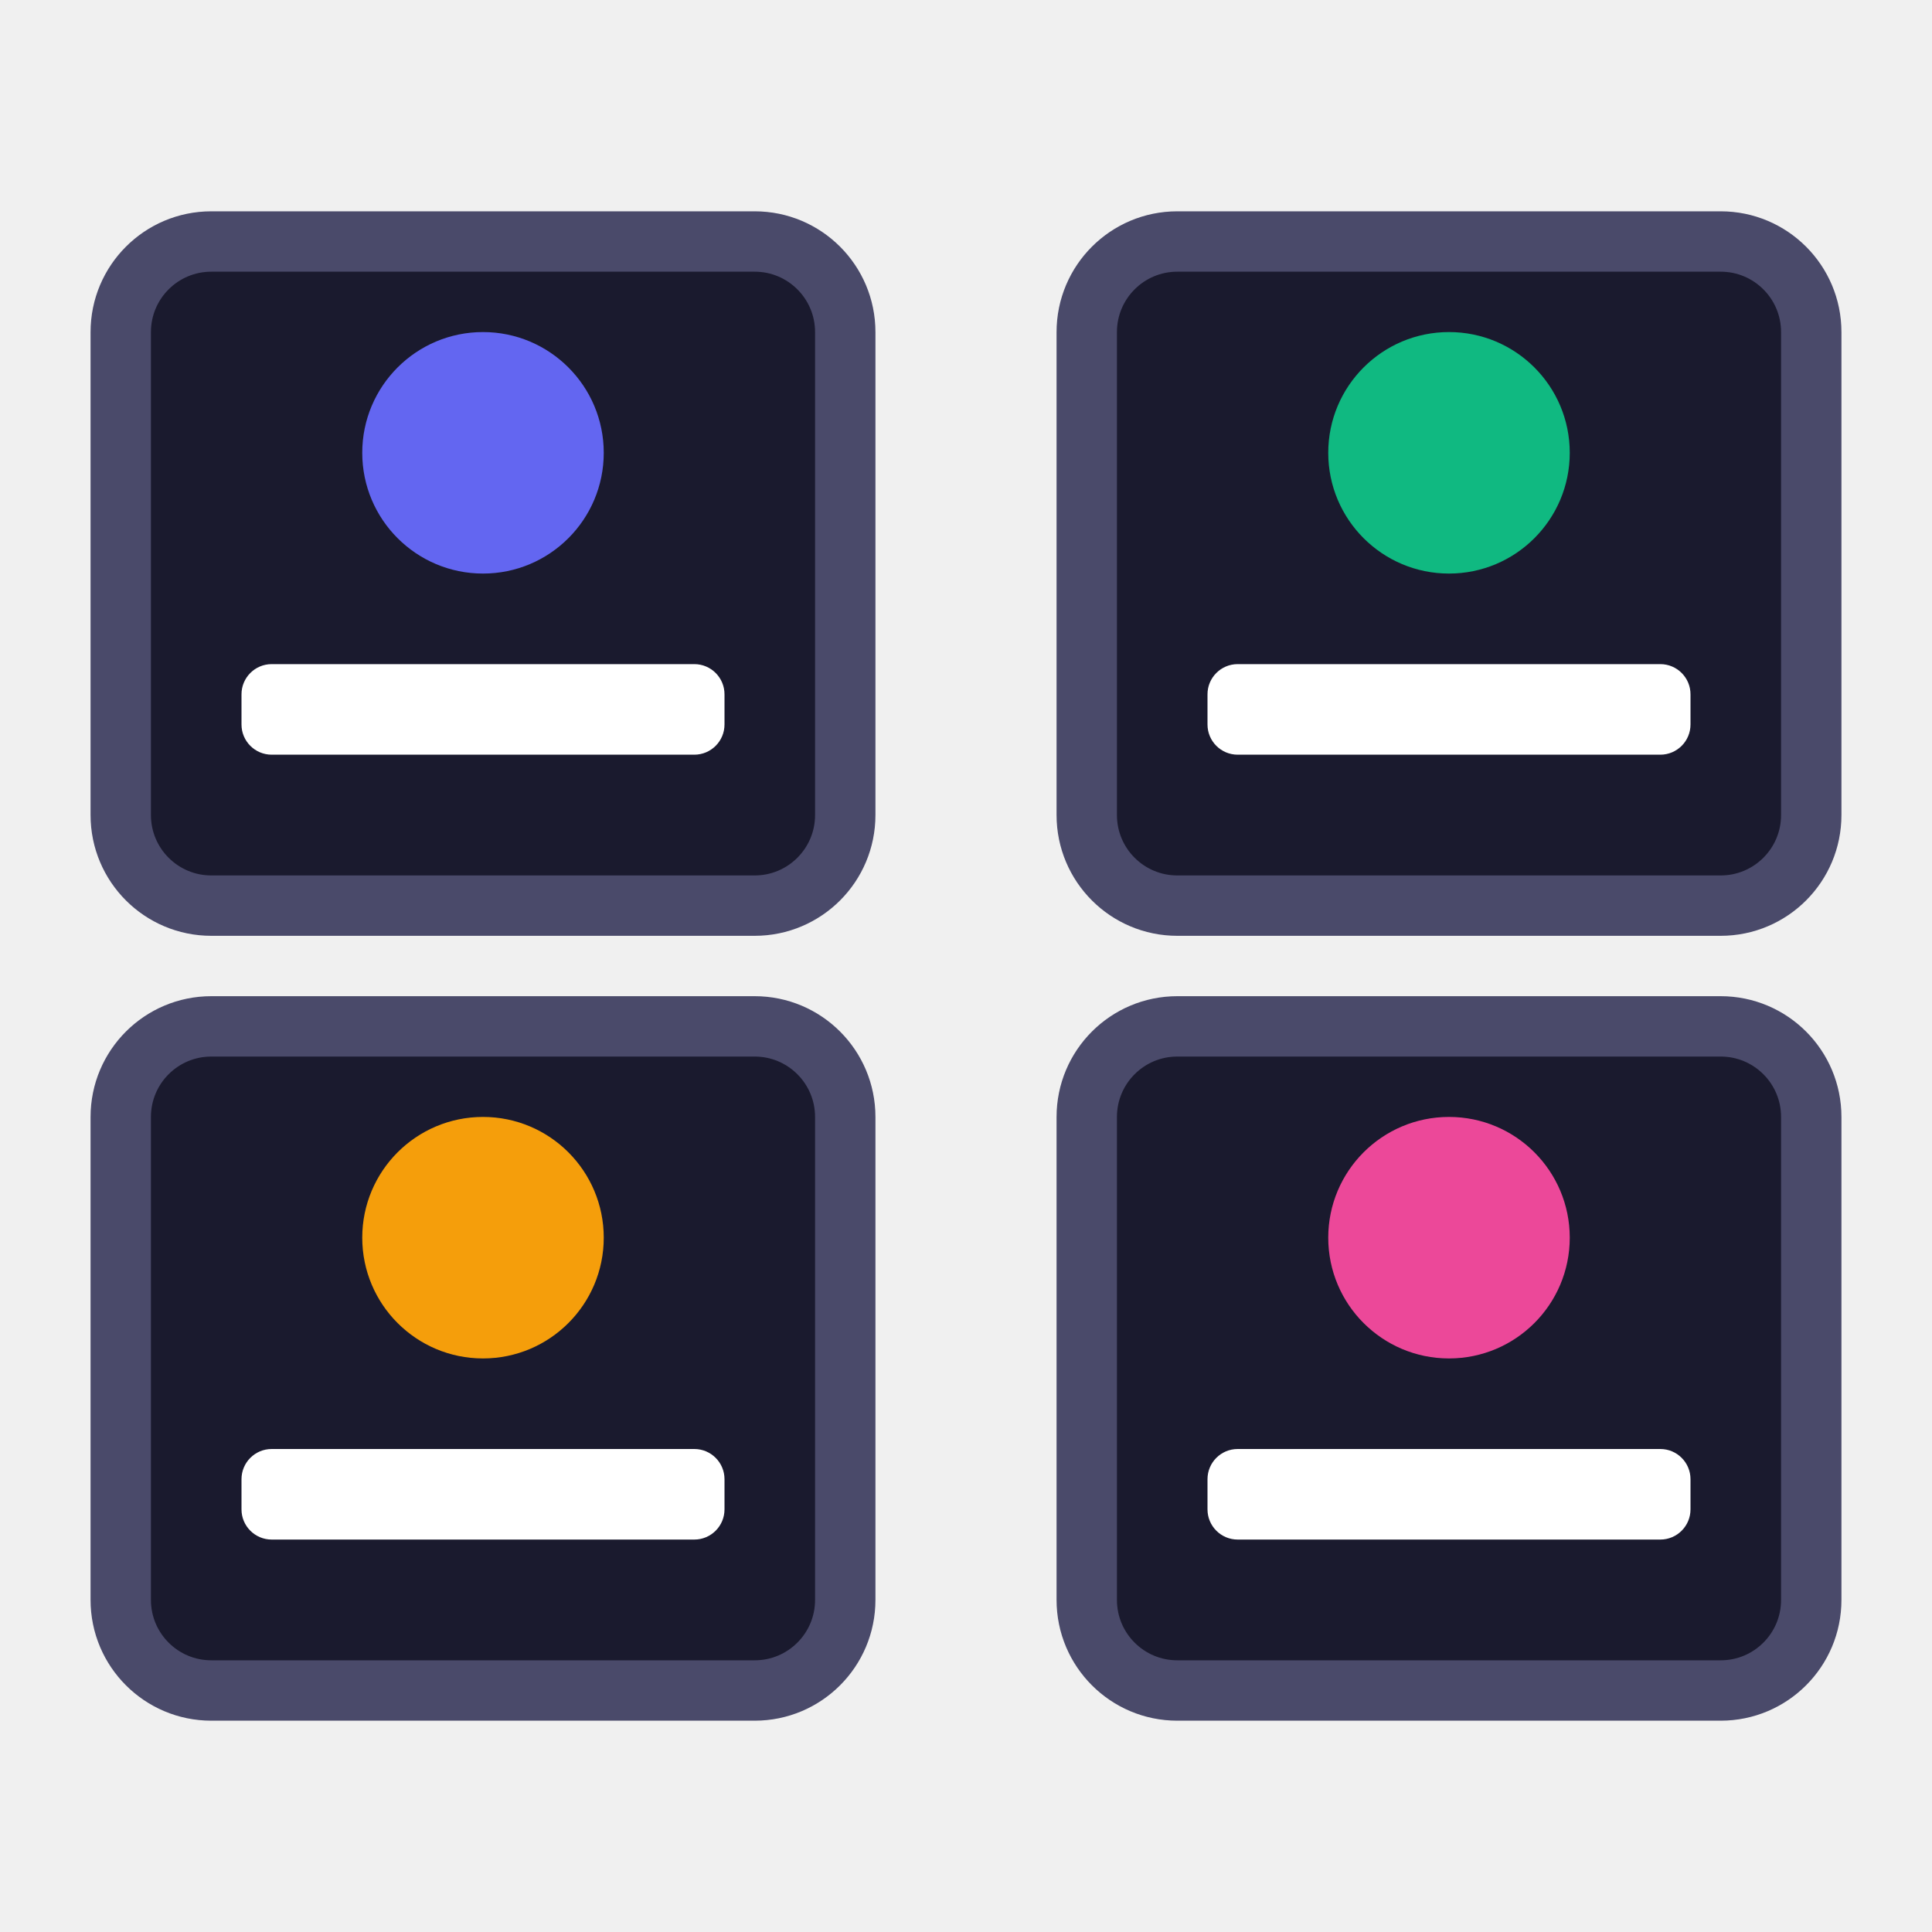
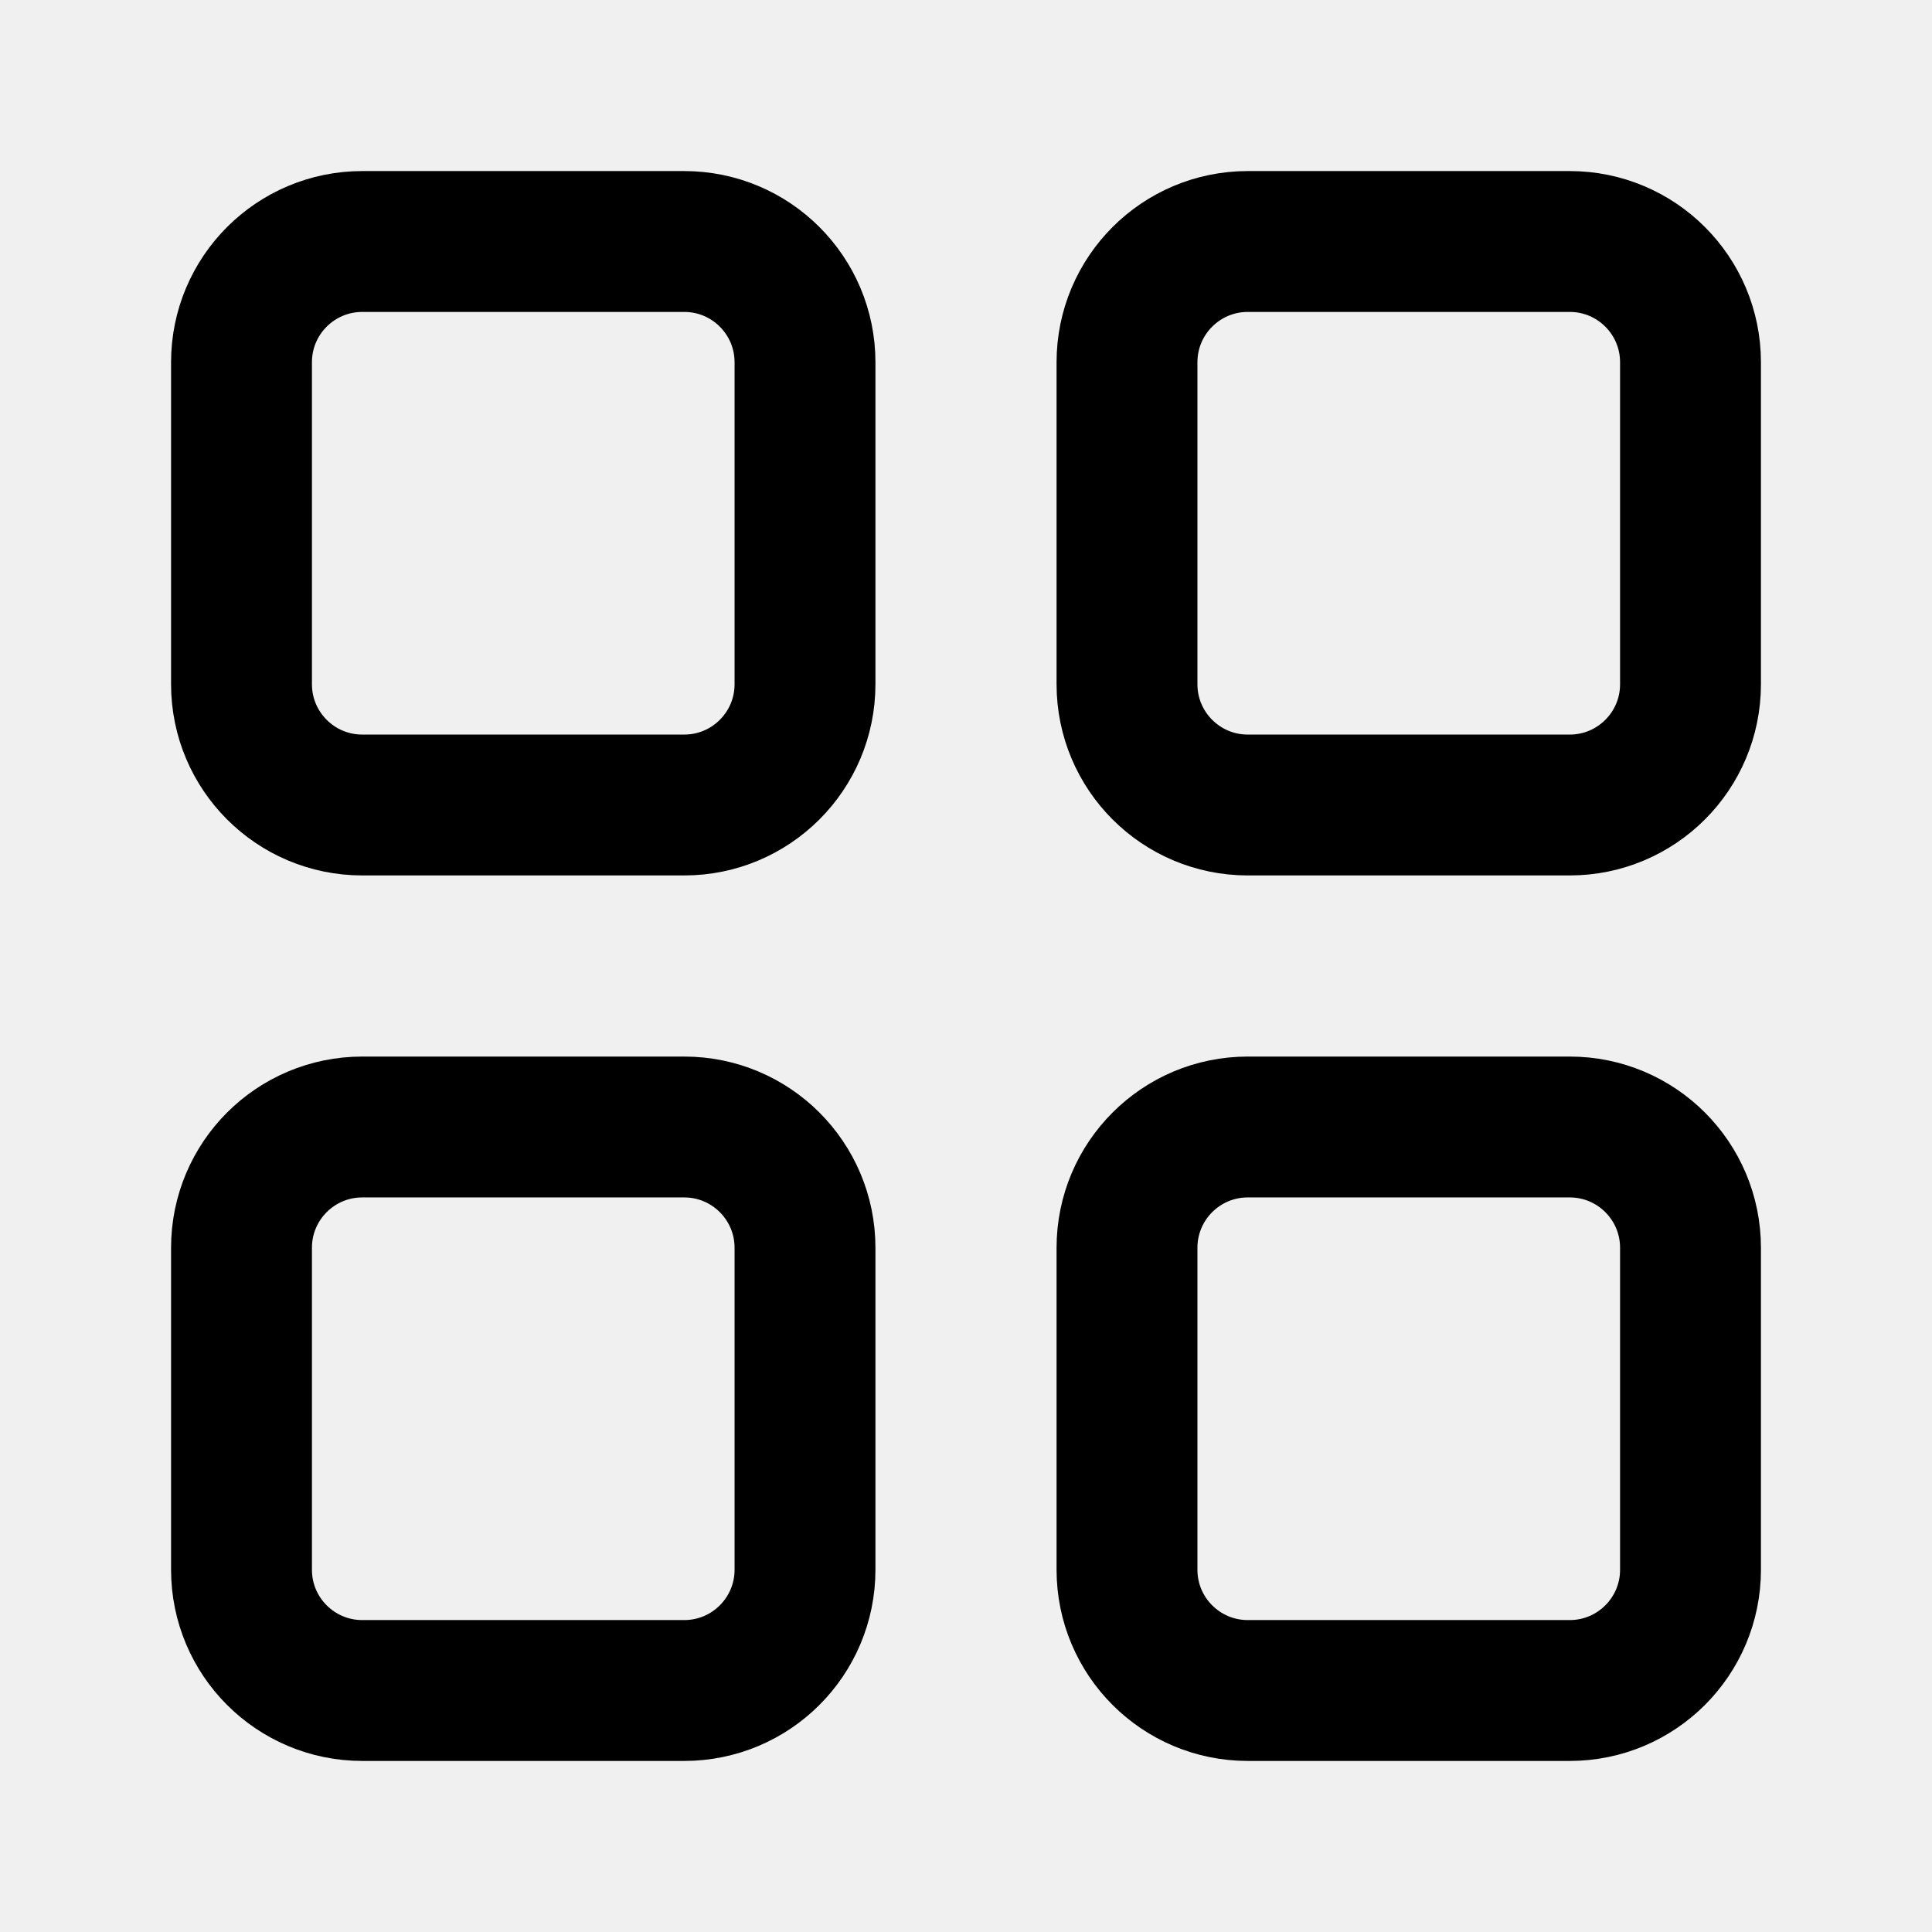
- <svg xmlns="http://www.w3.org/2000/svg" viewBox="0 0 64 64" width="64" height="64">
-   <rect x="4" y="8" width="24" height="22" rx="3" fill="#1a1a2e" stroke="#4a4a6a" stroke-width="2" />
-   <circle cx="16" cy="15" r="4" fill="#6366f1" />
-   <rect x="8" y="22" width="16" height="3" rx="1" fill="#fff" />
-   <rect x="36" y="8" width="24" height="22" rx="3" fill="#1a1a2e" stroke="#4a4a6a" stroke-width="2" />
-   <circle cx="48" cy="15" r="4" fill="#10b981" />
-   <rect x="40" y="22" width="16" height="3" rx="1" fill="#fff" />
-   <rect x="4" y="34" width="24" height="22" rx="3" fill="#1a1a2e" stroke="#4a4a6a" stroke-width="2" />
-   <circle cx="16" cy="41" r="4" fill="#f59e0b" />
-   <rect x="8" y="48" width="16" height="3" rx="1" fill="#fff" />
-   <rect x="36" y="34" width="24" height="22" rx="3" fill="#1a1a2e" stroke="#4a4a6a" stroke-width="2" />
-   <circle cx="48" cy="41" r="4" fill="#ec4899" />
-   <rect x="40" y="48" width="16" height="3" rx="1" fill="#fff" />
+ <svg xmlns="http://www.w3.org/2000/svg" viewBox="0 0 24 24" fill="none" stroke="currentColor" stroke-width="1.75" stroke-linecap="round" stroke-linejoin="round">
+   <rect x="3" y="3" width="7" height="7" rx="1.5" />
+   <rect x="14" y="3" width="7" height="7" rx="1.5" />
+   <rect x="3" y="14" width="7" height="7" rx="1.5" />
+   <rect x="14" y="14" width="7" height="7" rx="1.5" />
</svg>
